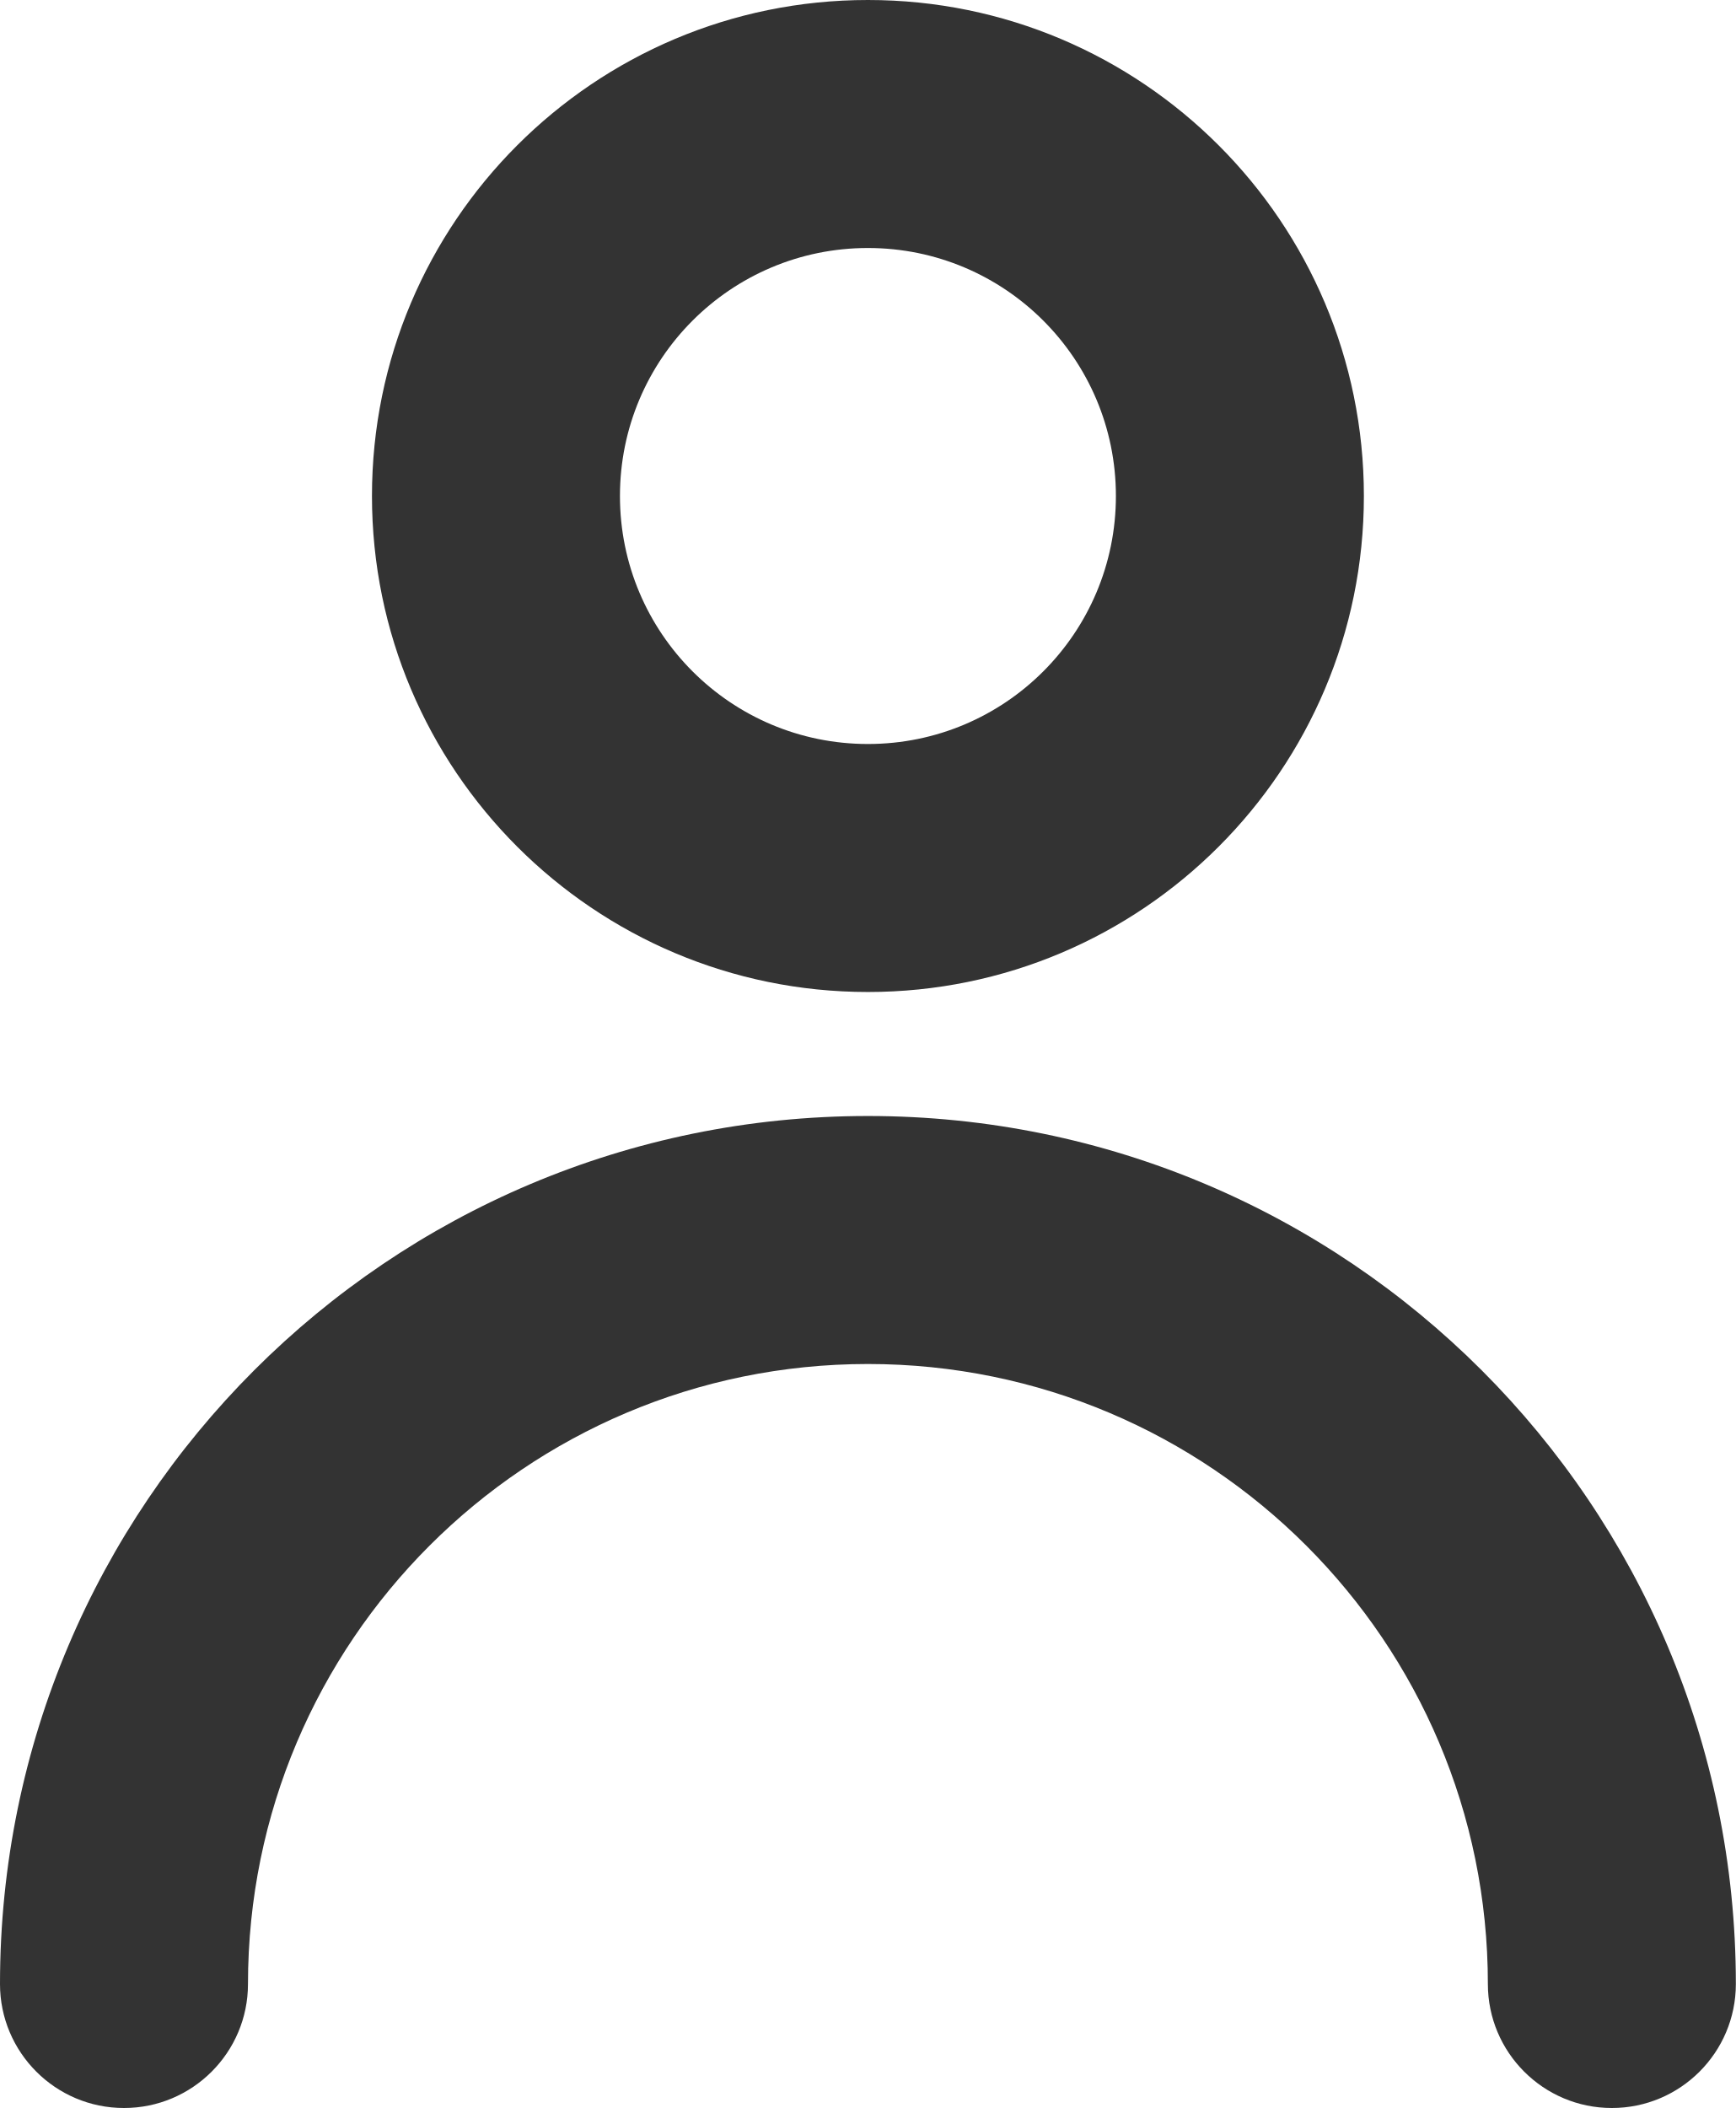
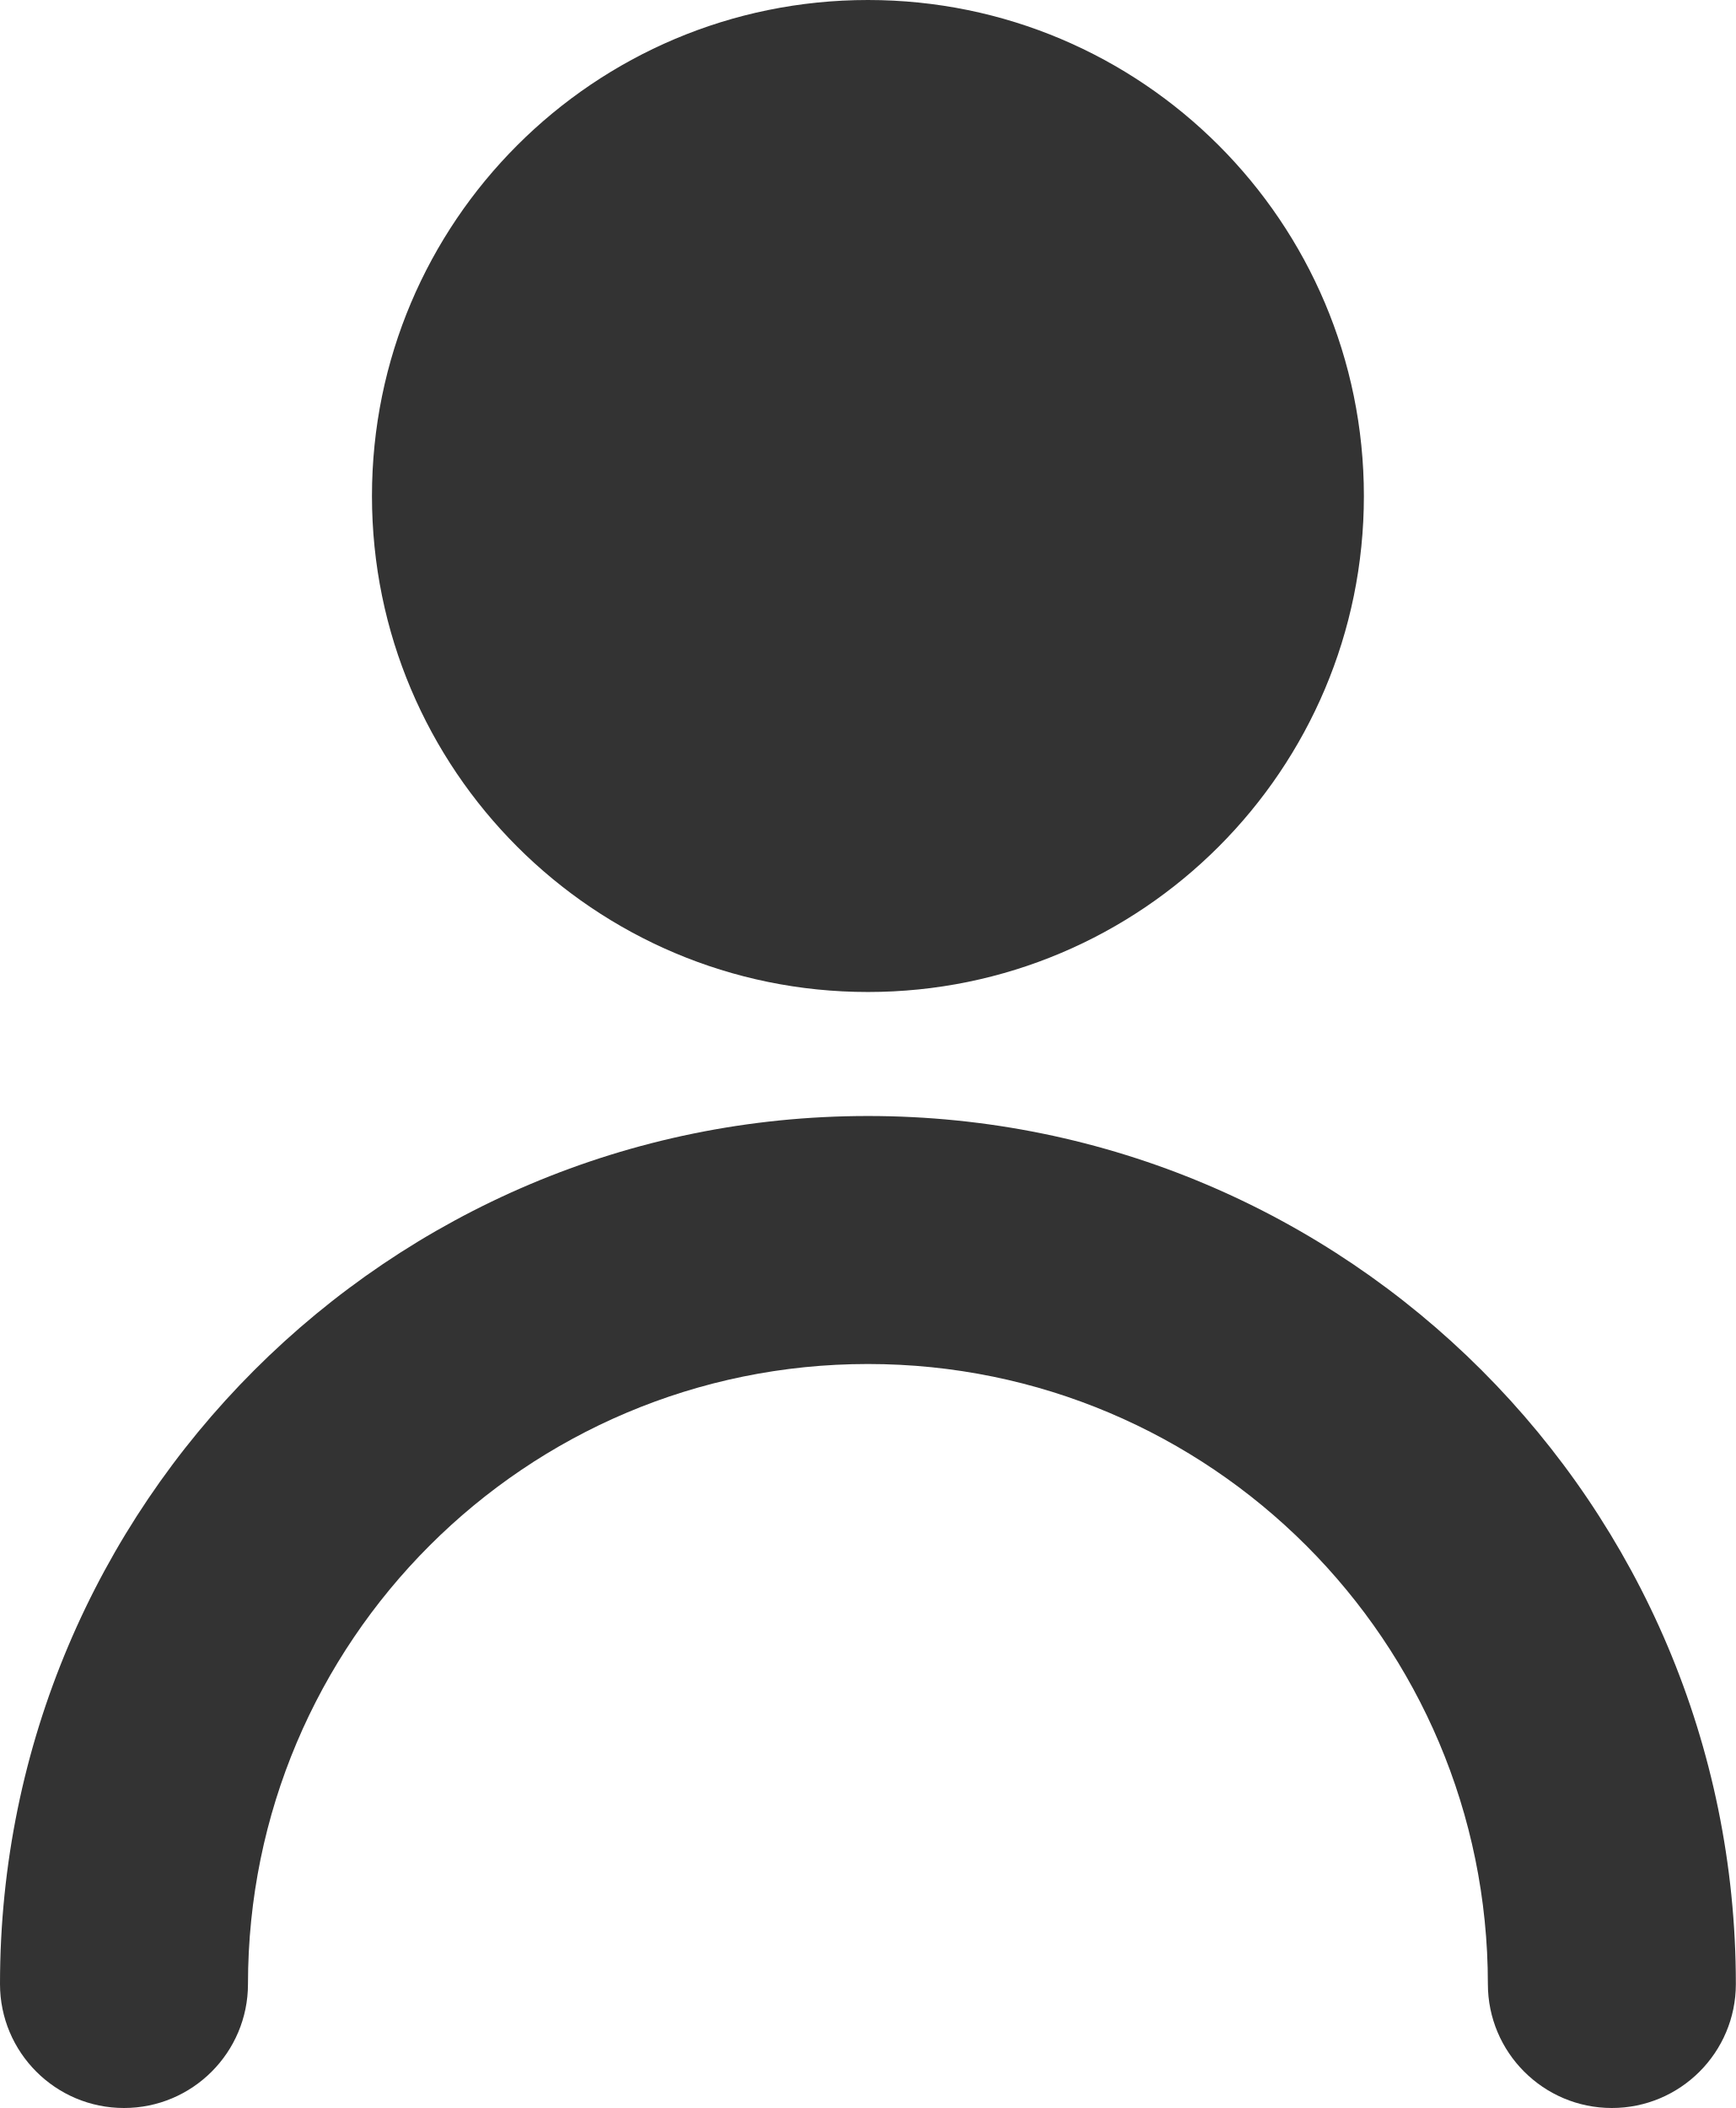
<svg xmlns="http://www.w3.org/2000/svg" width="14" height="17" viewBox="0 0 14 17" fill="none">
-   <path fill-rule="evenodd" clip-rule="evenodd" d="M7 6C8.105 6 9 5.105 9 4C9 2.895 8.105 2 7 2C5.895 2 5 2.895 5 4C5 5.105 5.895 6 7 6ZM7 8C9.209 8 11 6.209 11 4C11 1.791 9.209 0 7 0C4.791 0 3 1.791 3 4C3 6.209 4.791 8 7 8Z" fill="#333" />
-   <path fill-rule="evenodd" clip-rule="evenodd" d="M7 11C4.239 11 2 13.239 2 16C2 16.552 1.552 17 1 17C0.448 17 0 16.552 0 16C0 12.134 3.134 9 7 9C10.866 9 14 12.134 14 16C14 16.552 13.552 17 13 17C12.448 17 12 16.552 12 16C12 13.239 9.761 11 7 11Z" fill="#333" />
+   <path fillRule="evenodd" clipRule="evenodd" d="M7 6C8.105 6 9 5.105 9 4C9 2.895 8.105 2 7 2C5.895 2 5 2.895 5 4C5 5.105 5.895 6 7 6ZM7 8C9.209 8 11 6.209 11 4C11 1.791 9.209 0 7 0C4.791 0 3 1.791 3 4C3 6.209 4.791 8 7 8Z" fill="#333" />
+   <path fillRule="evenodd" clipRule="evenodd" d="M7 11C4.239 11 2 13.239 2 16C2 16.552 1.552 17 1 17C0.448 17 0 16.552 0 16C0 12.134 3.134 9 7 9C10.866 9 14 12.134 14 16C14 16.552 13.552 17 13 17C12.448 17 12 16.552 12 16C12 13.239 9.761 11 7 11Z" fill="#333" />
</svg>
